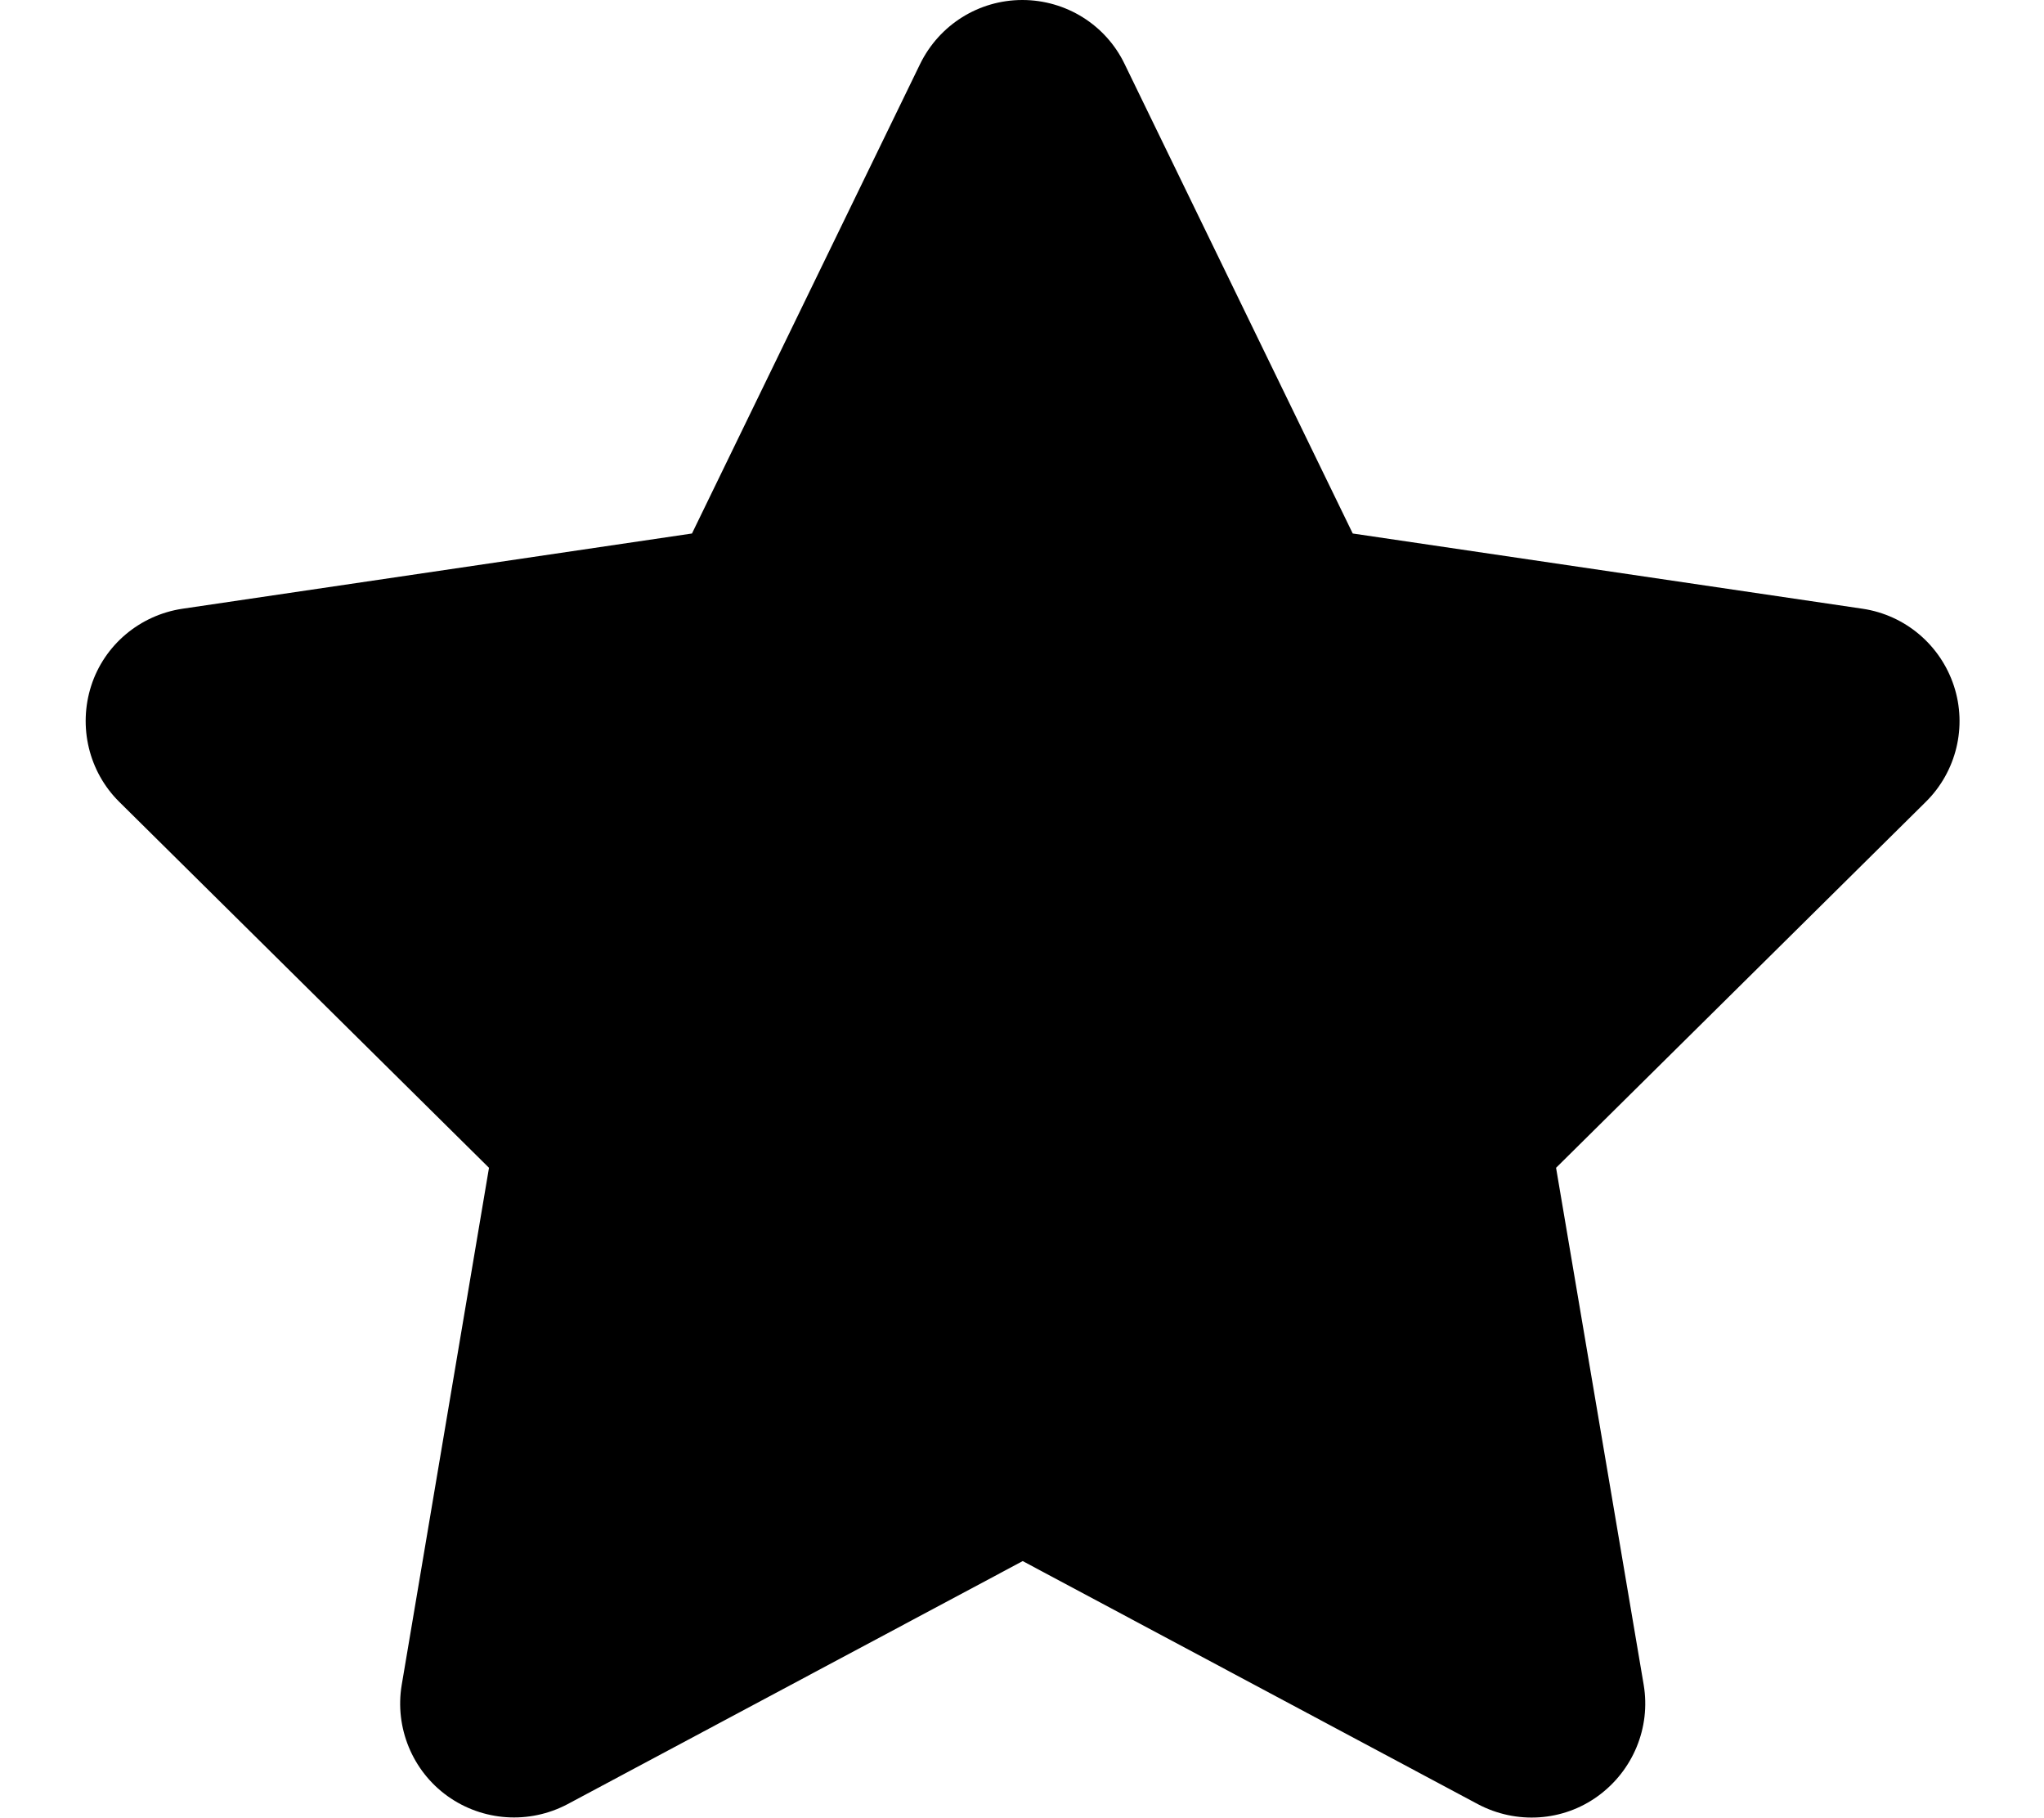
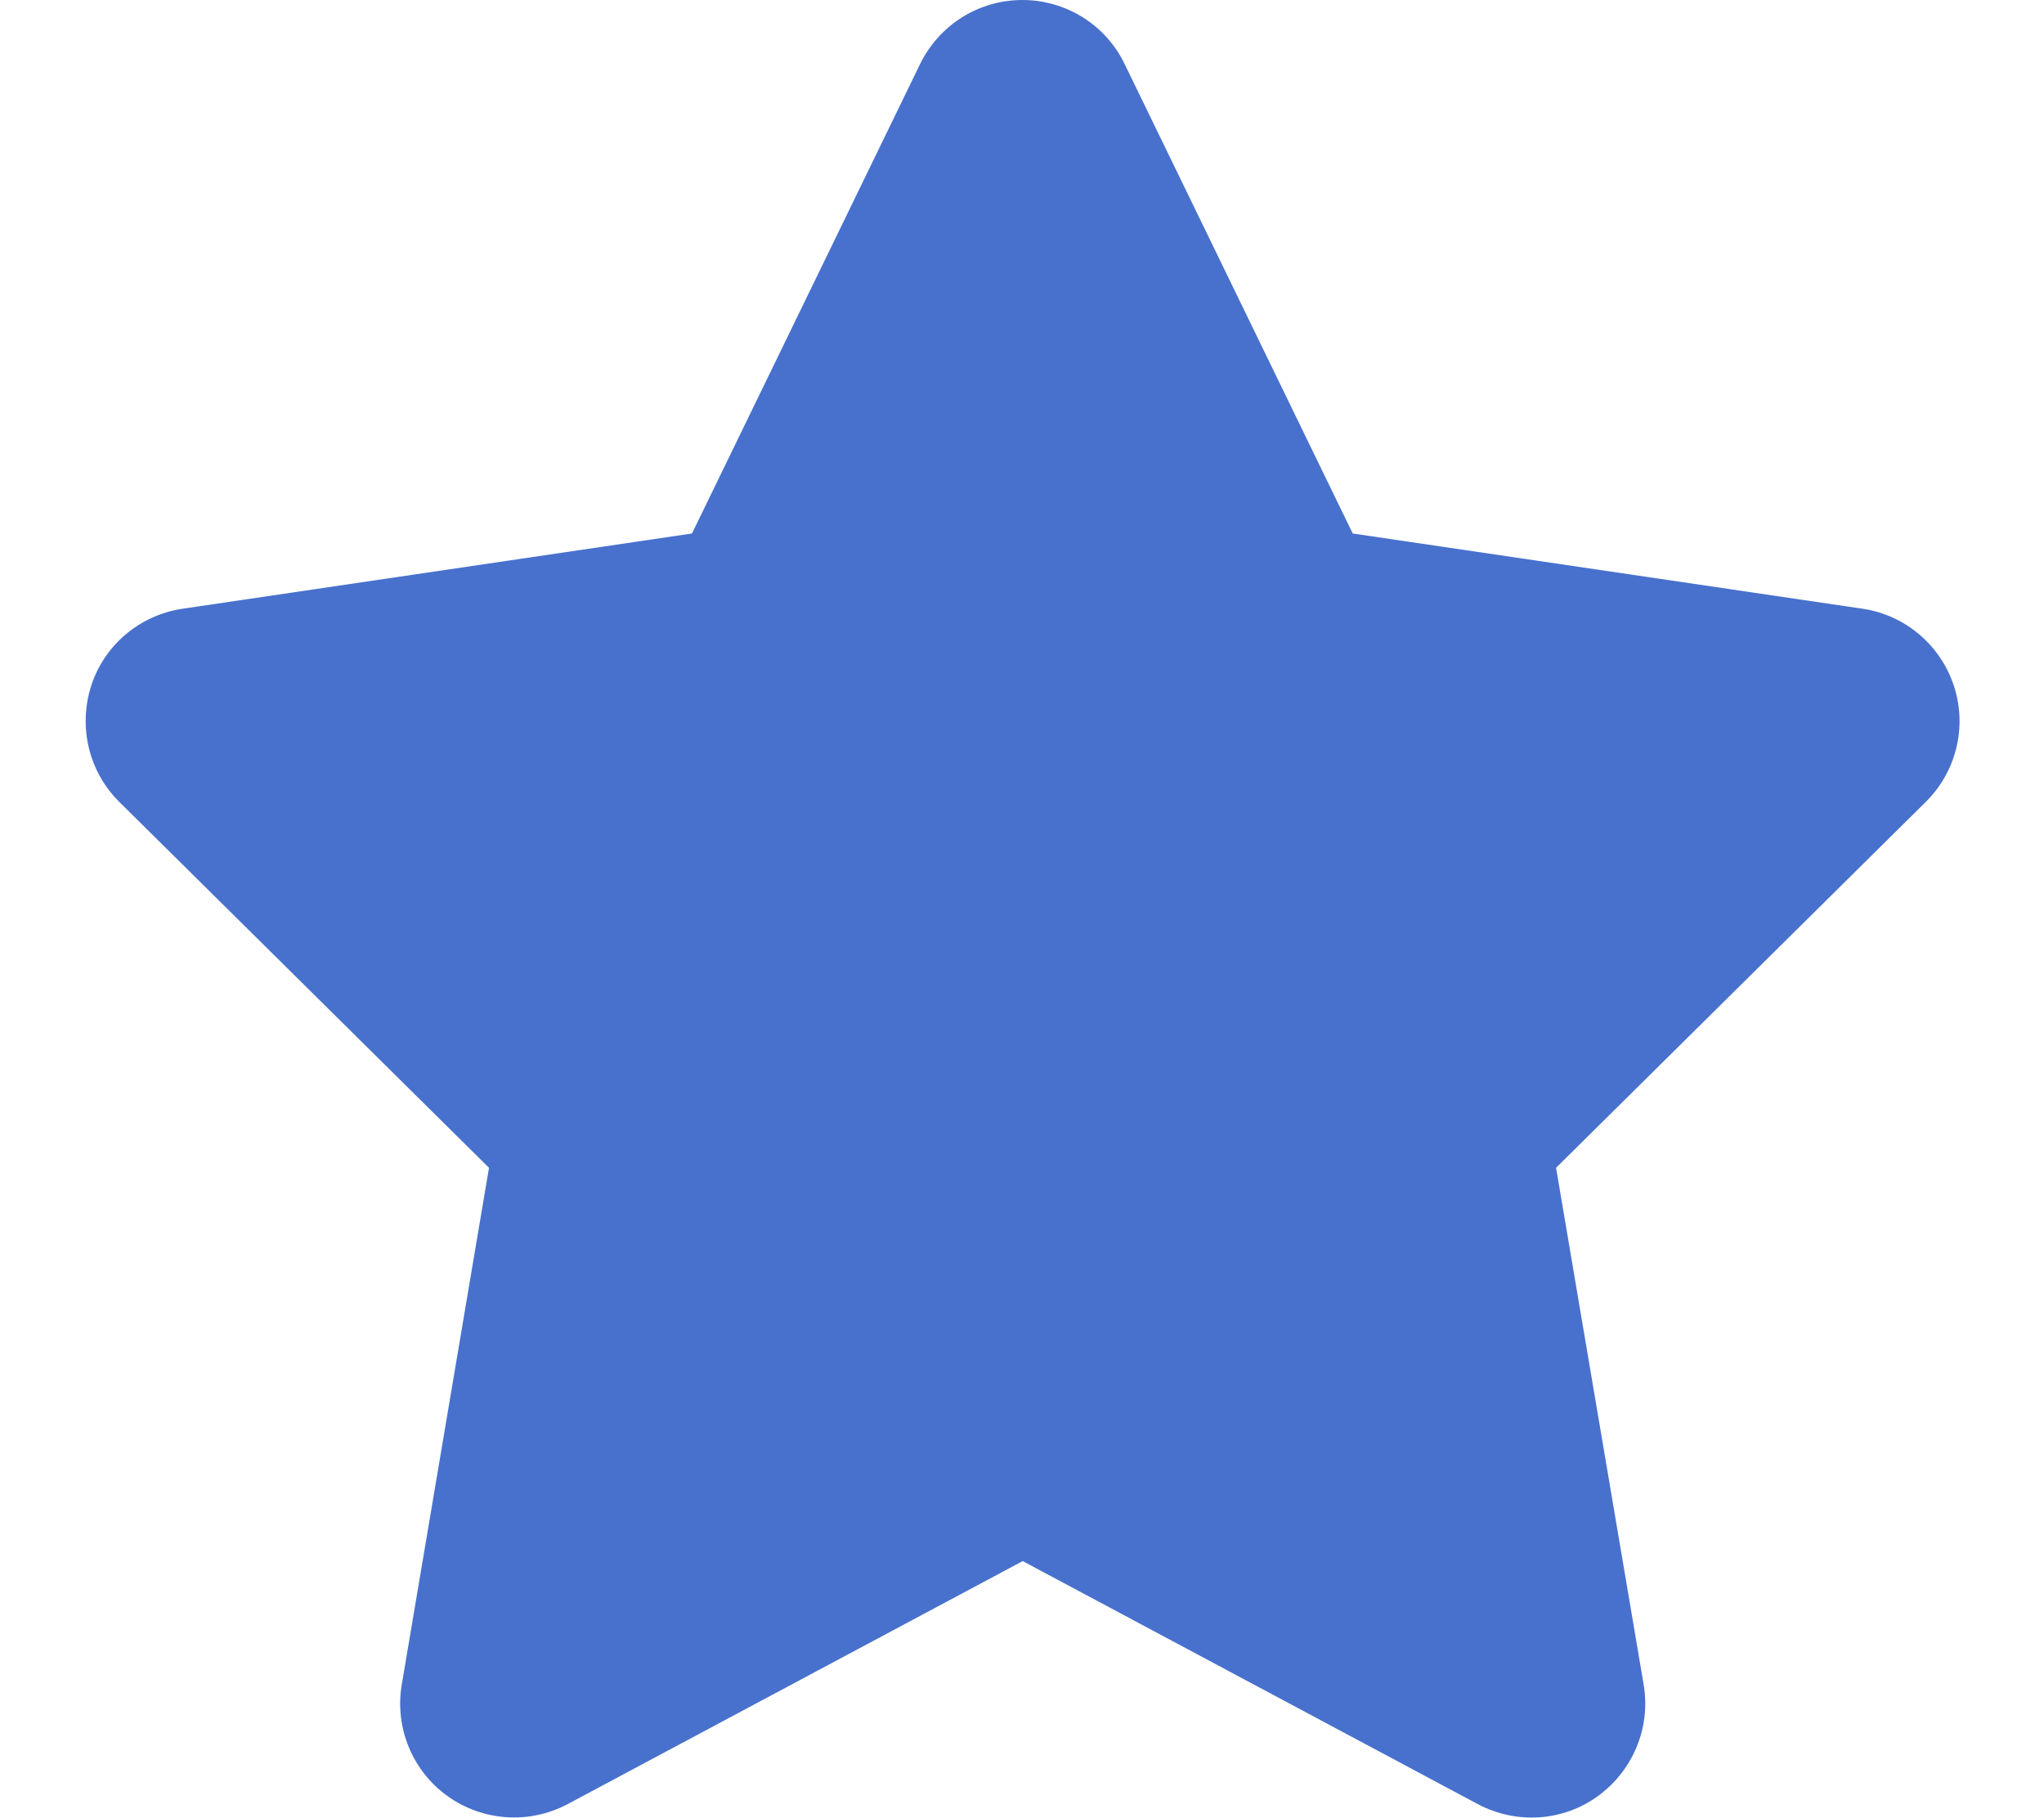
<svg xmlns="http://www.w3.org/2000/svg" viewBox="0 0 576 512">
-   <path d="M316.9 18C311.6 7 300.4 0 288.1 0s-23.4 7-28.8 18L195 150.3 51.4 171.5c-12 1.8-22 10.2-25.7 21.7s-.7 24.2 7.9 32.7L137.8 329 113.2 474.7c-2 12 3 24.2 12.9 31.3s23 8 33.8 2.3l128.3-68.5 128.3 68.5c10.8 5.7 23.9 4.9 33.8-2.3s14.9-19.3 12.9-31.3L438.5 329 542.7 225.9c8.6-8.5 11.7-21.2 7.9-32.7s-13.7-19.9-25.7-21.7L381.2 150.3 316.9 18z" />
+   <path style="fill:#4871cd;" d="M316.9 18C311.6 7 300.4 0 288.1 0s-23.4 7-28.8 18L195 150.3 51.4 171.5c-12 1.8-22 10.2-25.7 21.7s-.7 24.2 7.9 32.7L137.8 329 113.2 474.7c-2 12 3 24.2 12.9 31.3s23 8 33.8 2.3l128.3-68.5 128.3 68.5c10.8 5.7 23.9 4.9 33.8-2.3s14.9-19.3 12.9-31.3L438.5 329 542.7 225.9c8.6-8.5 11.7-21.2 7.9-32.7s-13.7-19.9-25.7-21.7L381.2 150.3 316.9 18z" />
</svg>
